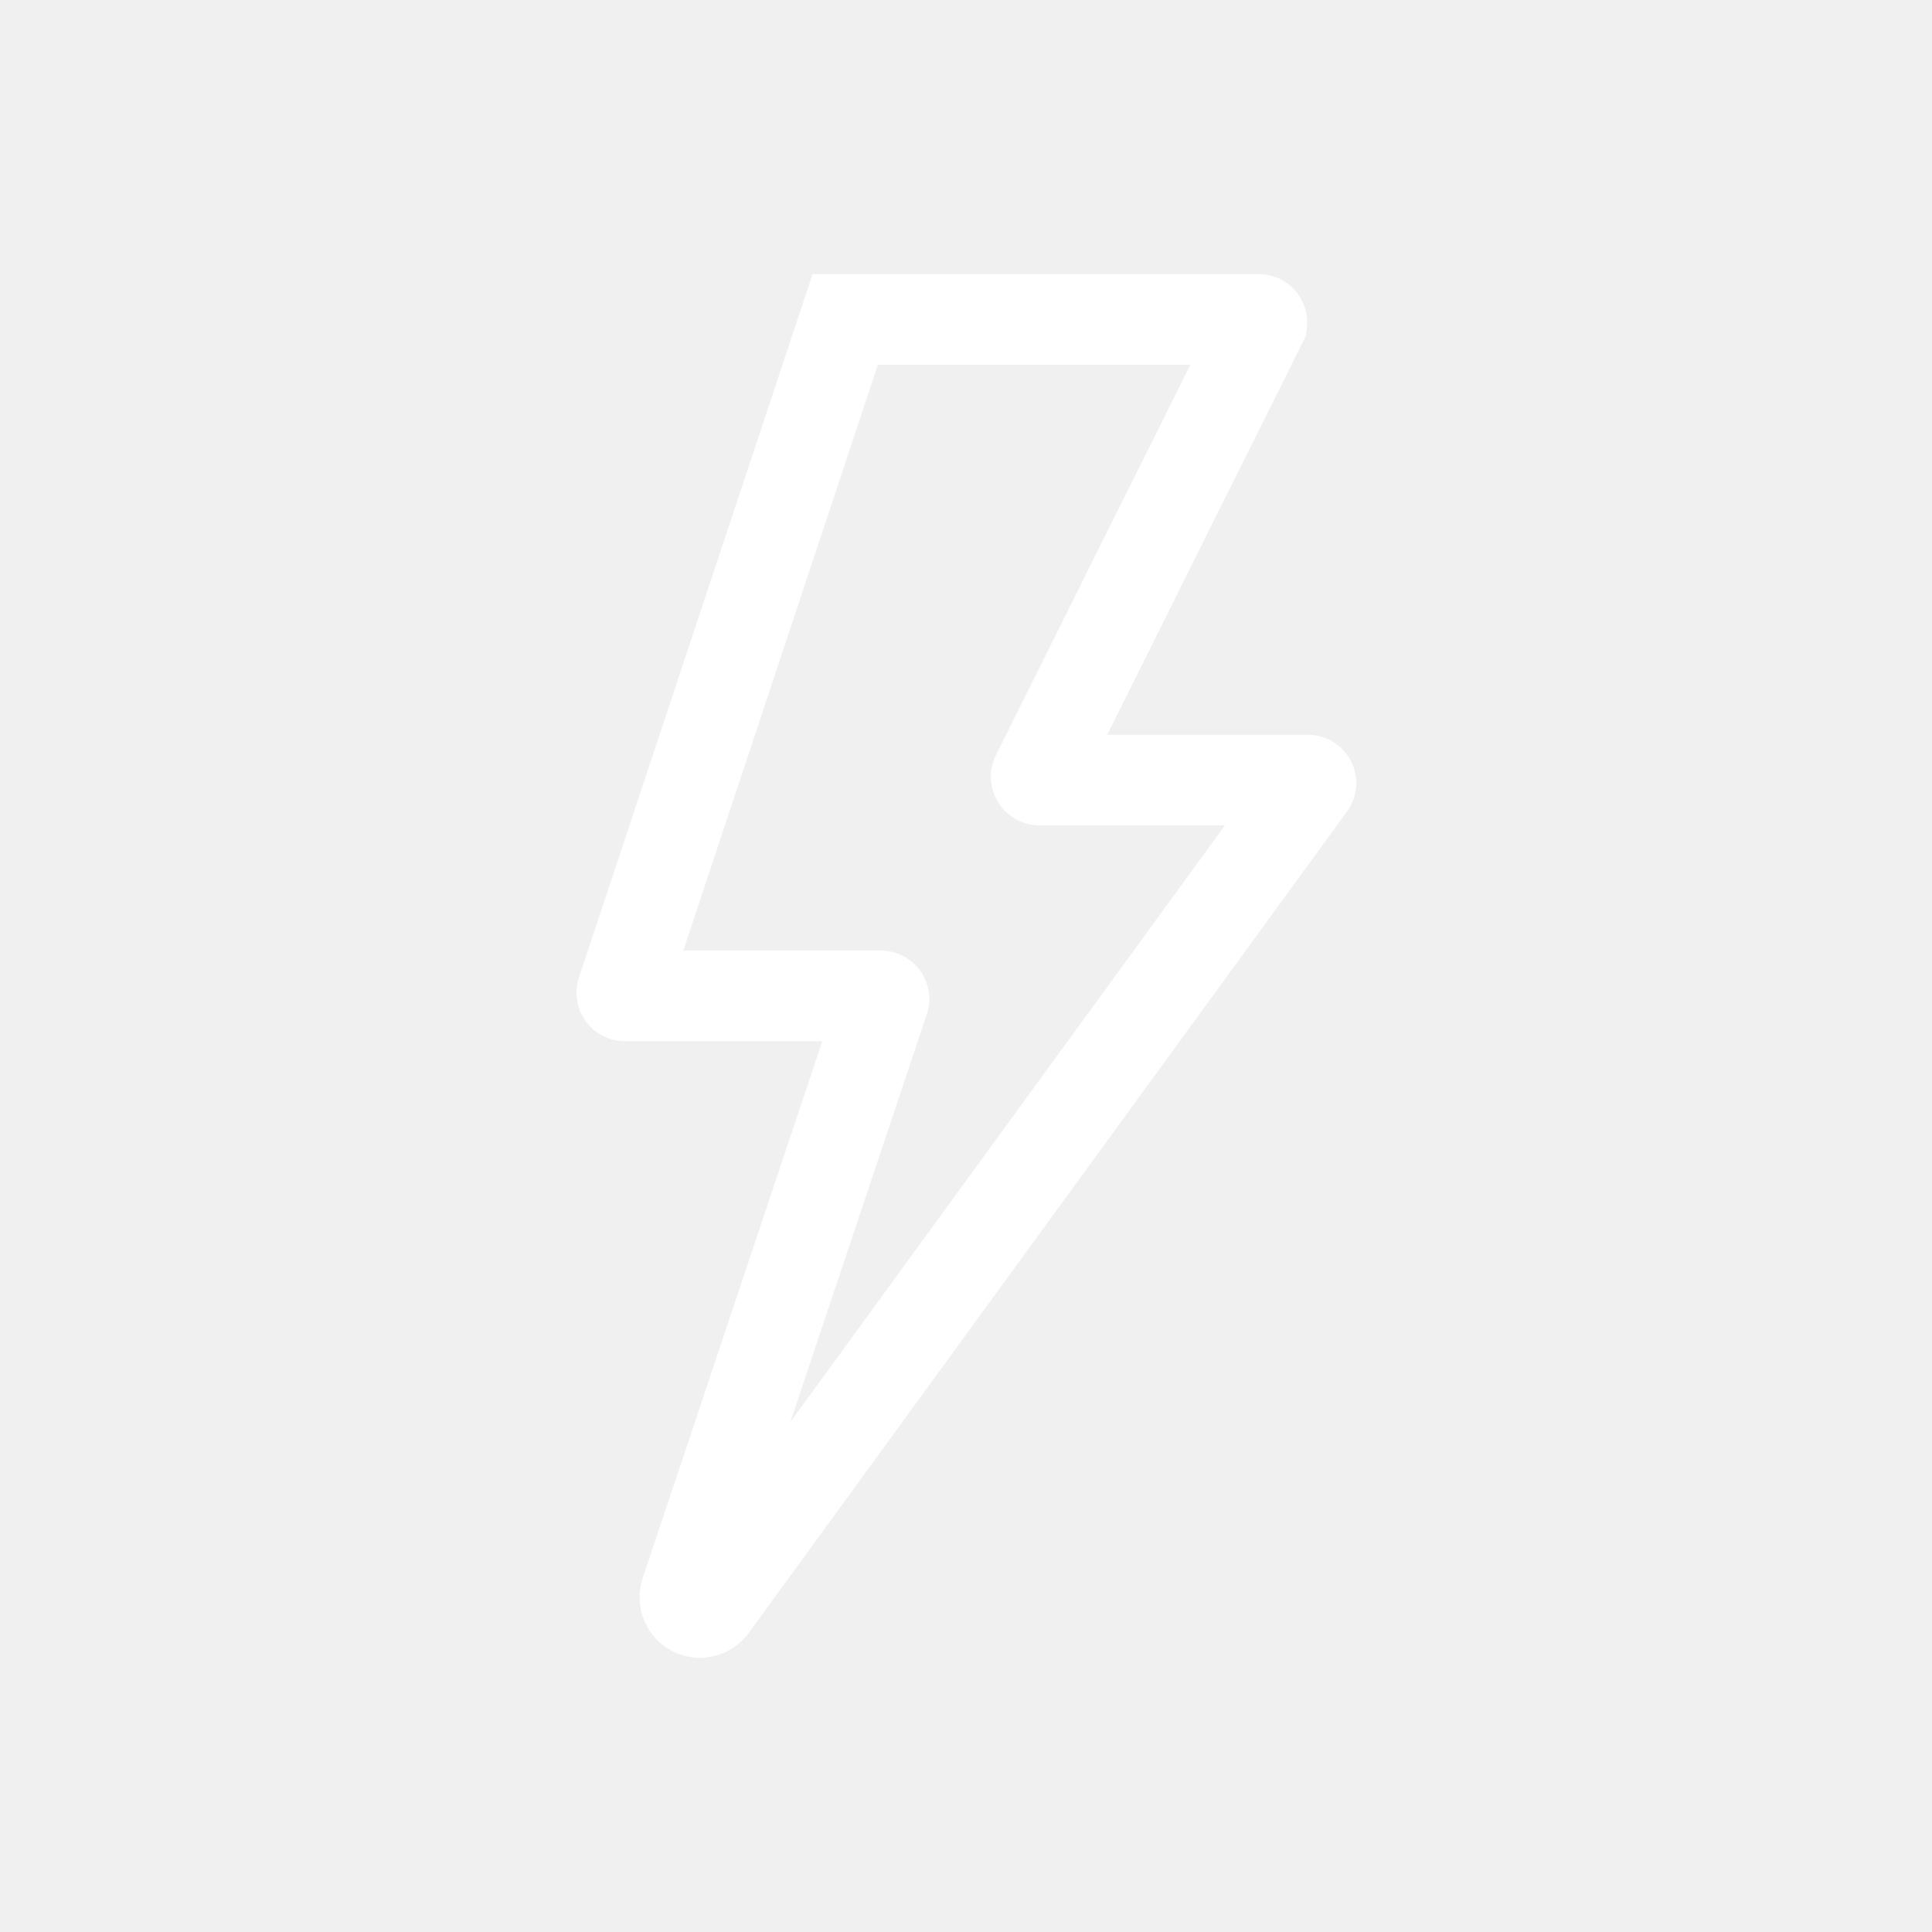
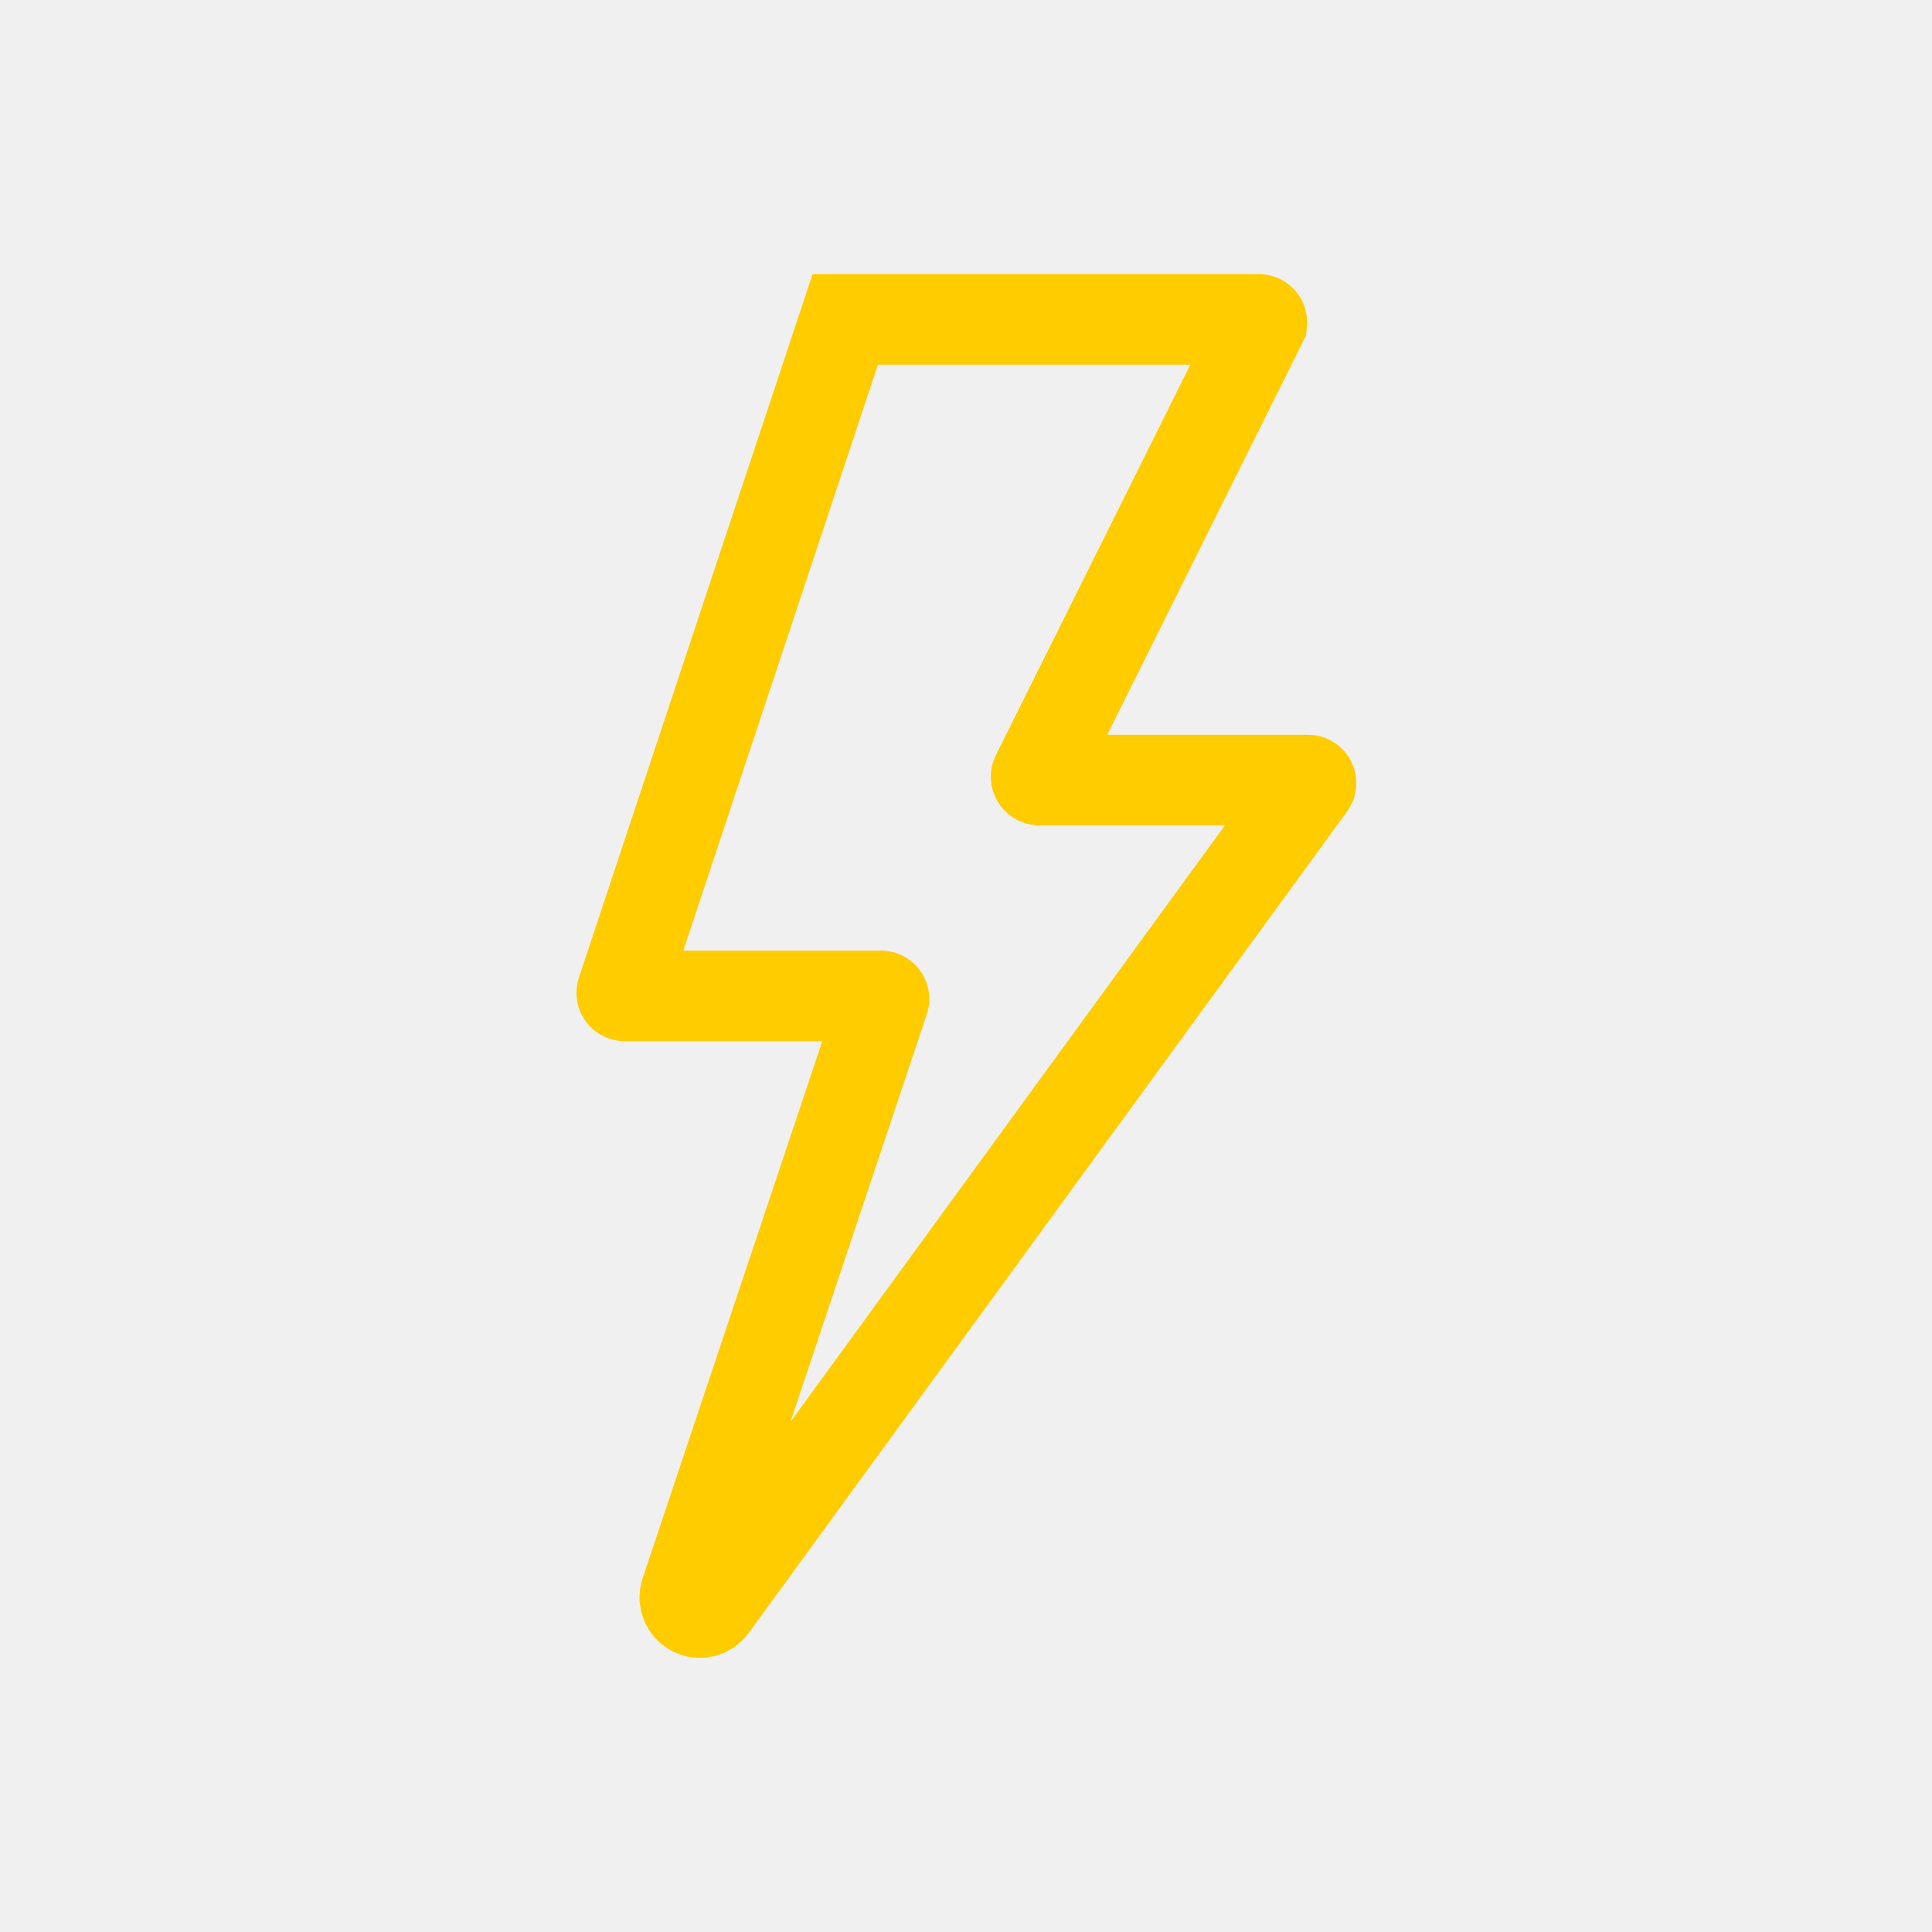
- <svg xmlns="http://www.w3.org/2000/svg" width="64px" height="64px" viewBox="0 0 64 64" stroke-width="3" stroke="#ffffff" fill="none">
+ <svg xmlns="http://www.w3.org/2000/svg" width="84px" height="84px" viewBox="0 0 64 64" stroke-width="3" stroke="#FFCC00" fill="none">
  <g id="SVGRepo_bgCarrier" stroke-width="0" />
  <g id="SVGRepo_tracerCarrier" stroke-linecap="round" stroke-linejoin="round" />
  <g id="SVGRepo_iconCarrier">
    <path d="M41.71,10.58H28l-7.4,22.28a.1.1,0,0,0,.09.13h8.49a.1.1,0,0,1,.1.13L22.71,52.76a.5.5,0,0,0,.88.45L43.41,26a.1.1,0,0,0-.08-.16H34.42a.11.11,0,0,1-.09-.15l7.47-15A.1.1,0,0,0,41.71,10.58Z" />
  </g>
</svg>
